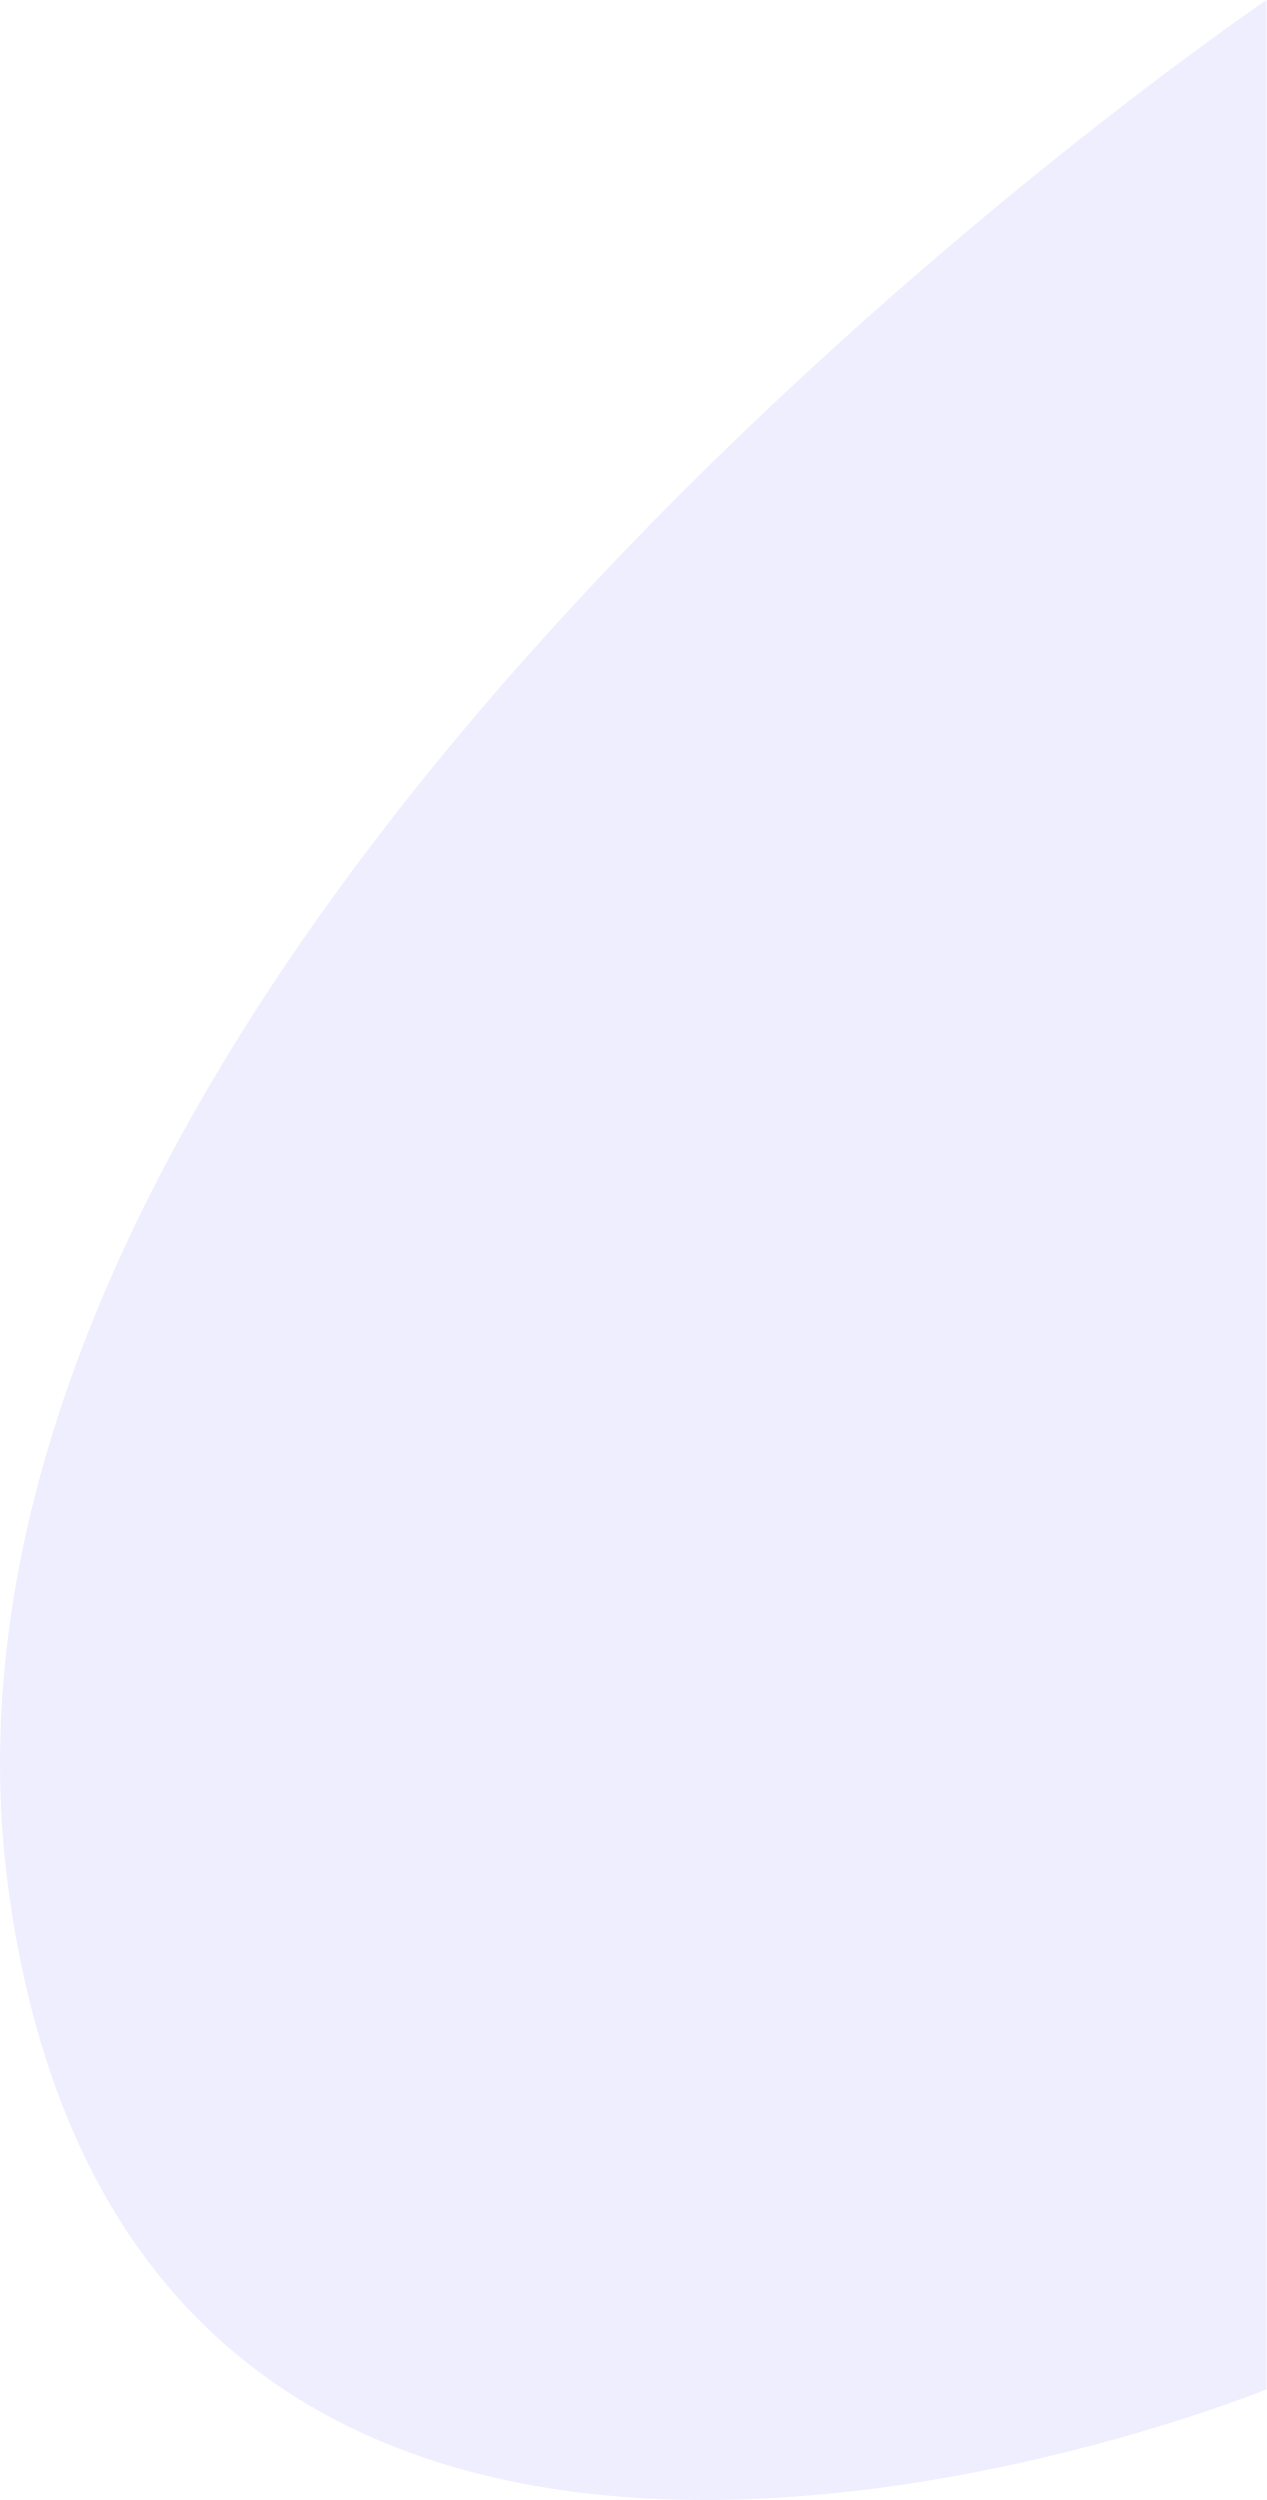
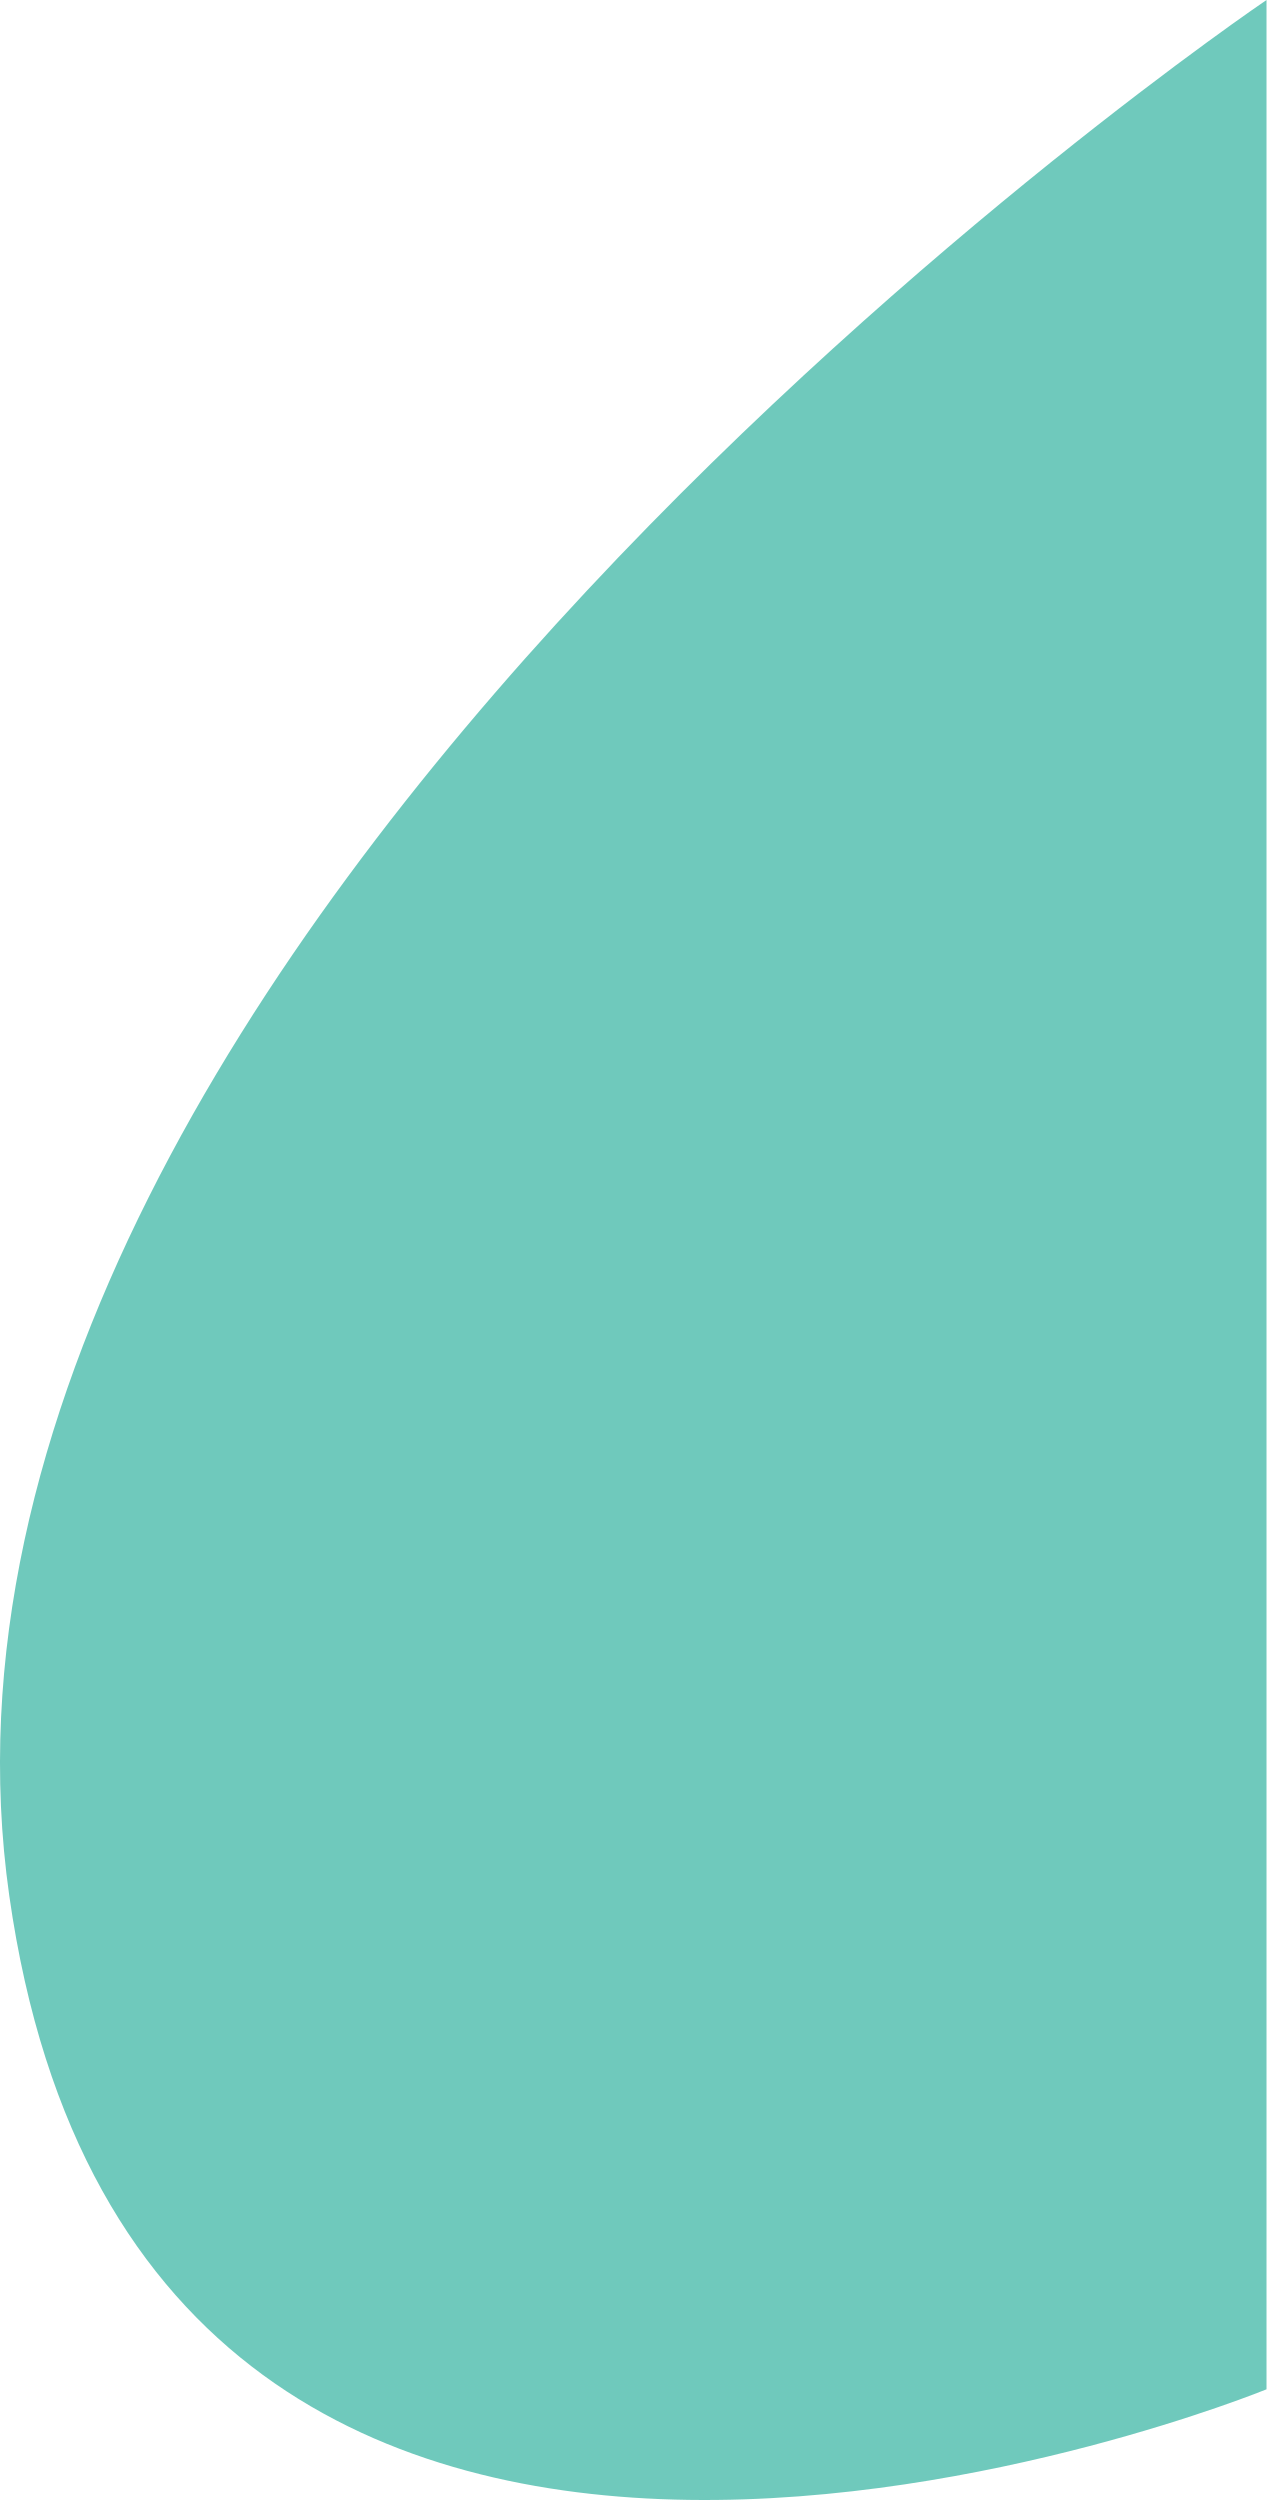
<svg xmlns="http://www.w3.org/2000/svg" viewBox="0 0 133.616 263.747">
  <defs>
    <style>
      .cls-1 {
-         fill: #efeeff;
+         fill: #6FC9BC;
      }
    </style>
  </defs>
  <path id="Path_300" data-name="Path 300" class="cls-1" d="M1920,2358.631s-146.923,99.446-132.638,199.992S1920,2610.7,1920,2610.7Z" transform="translate(-1786.384 -2358.631)" />
</svg>
